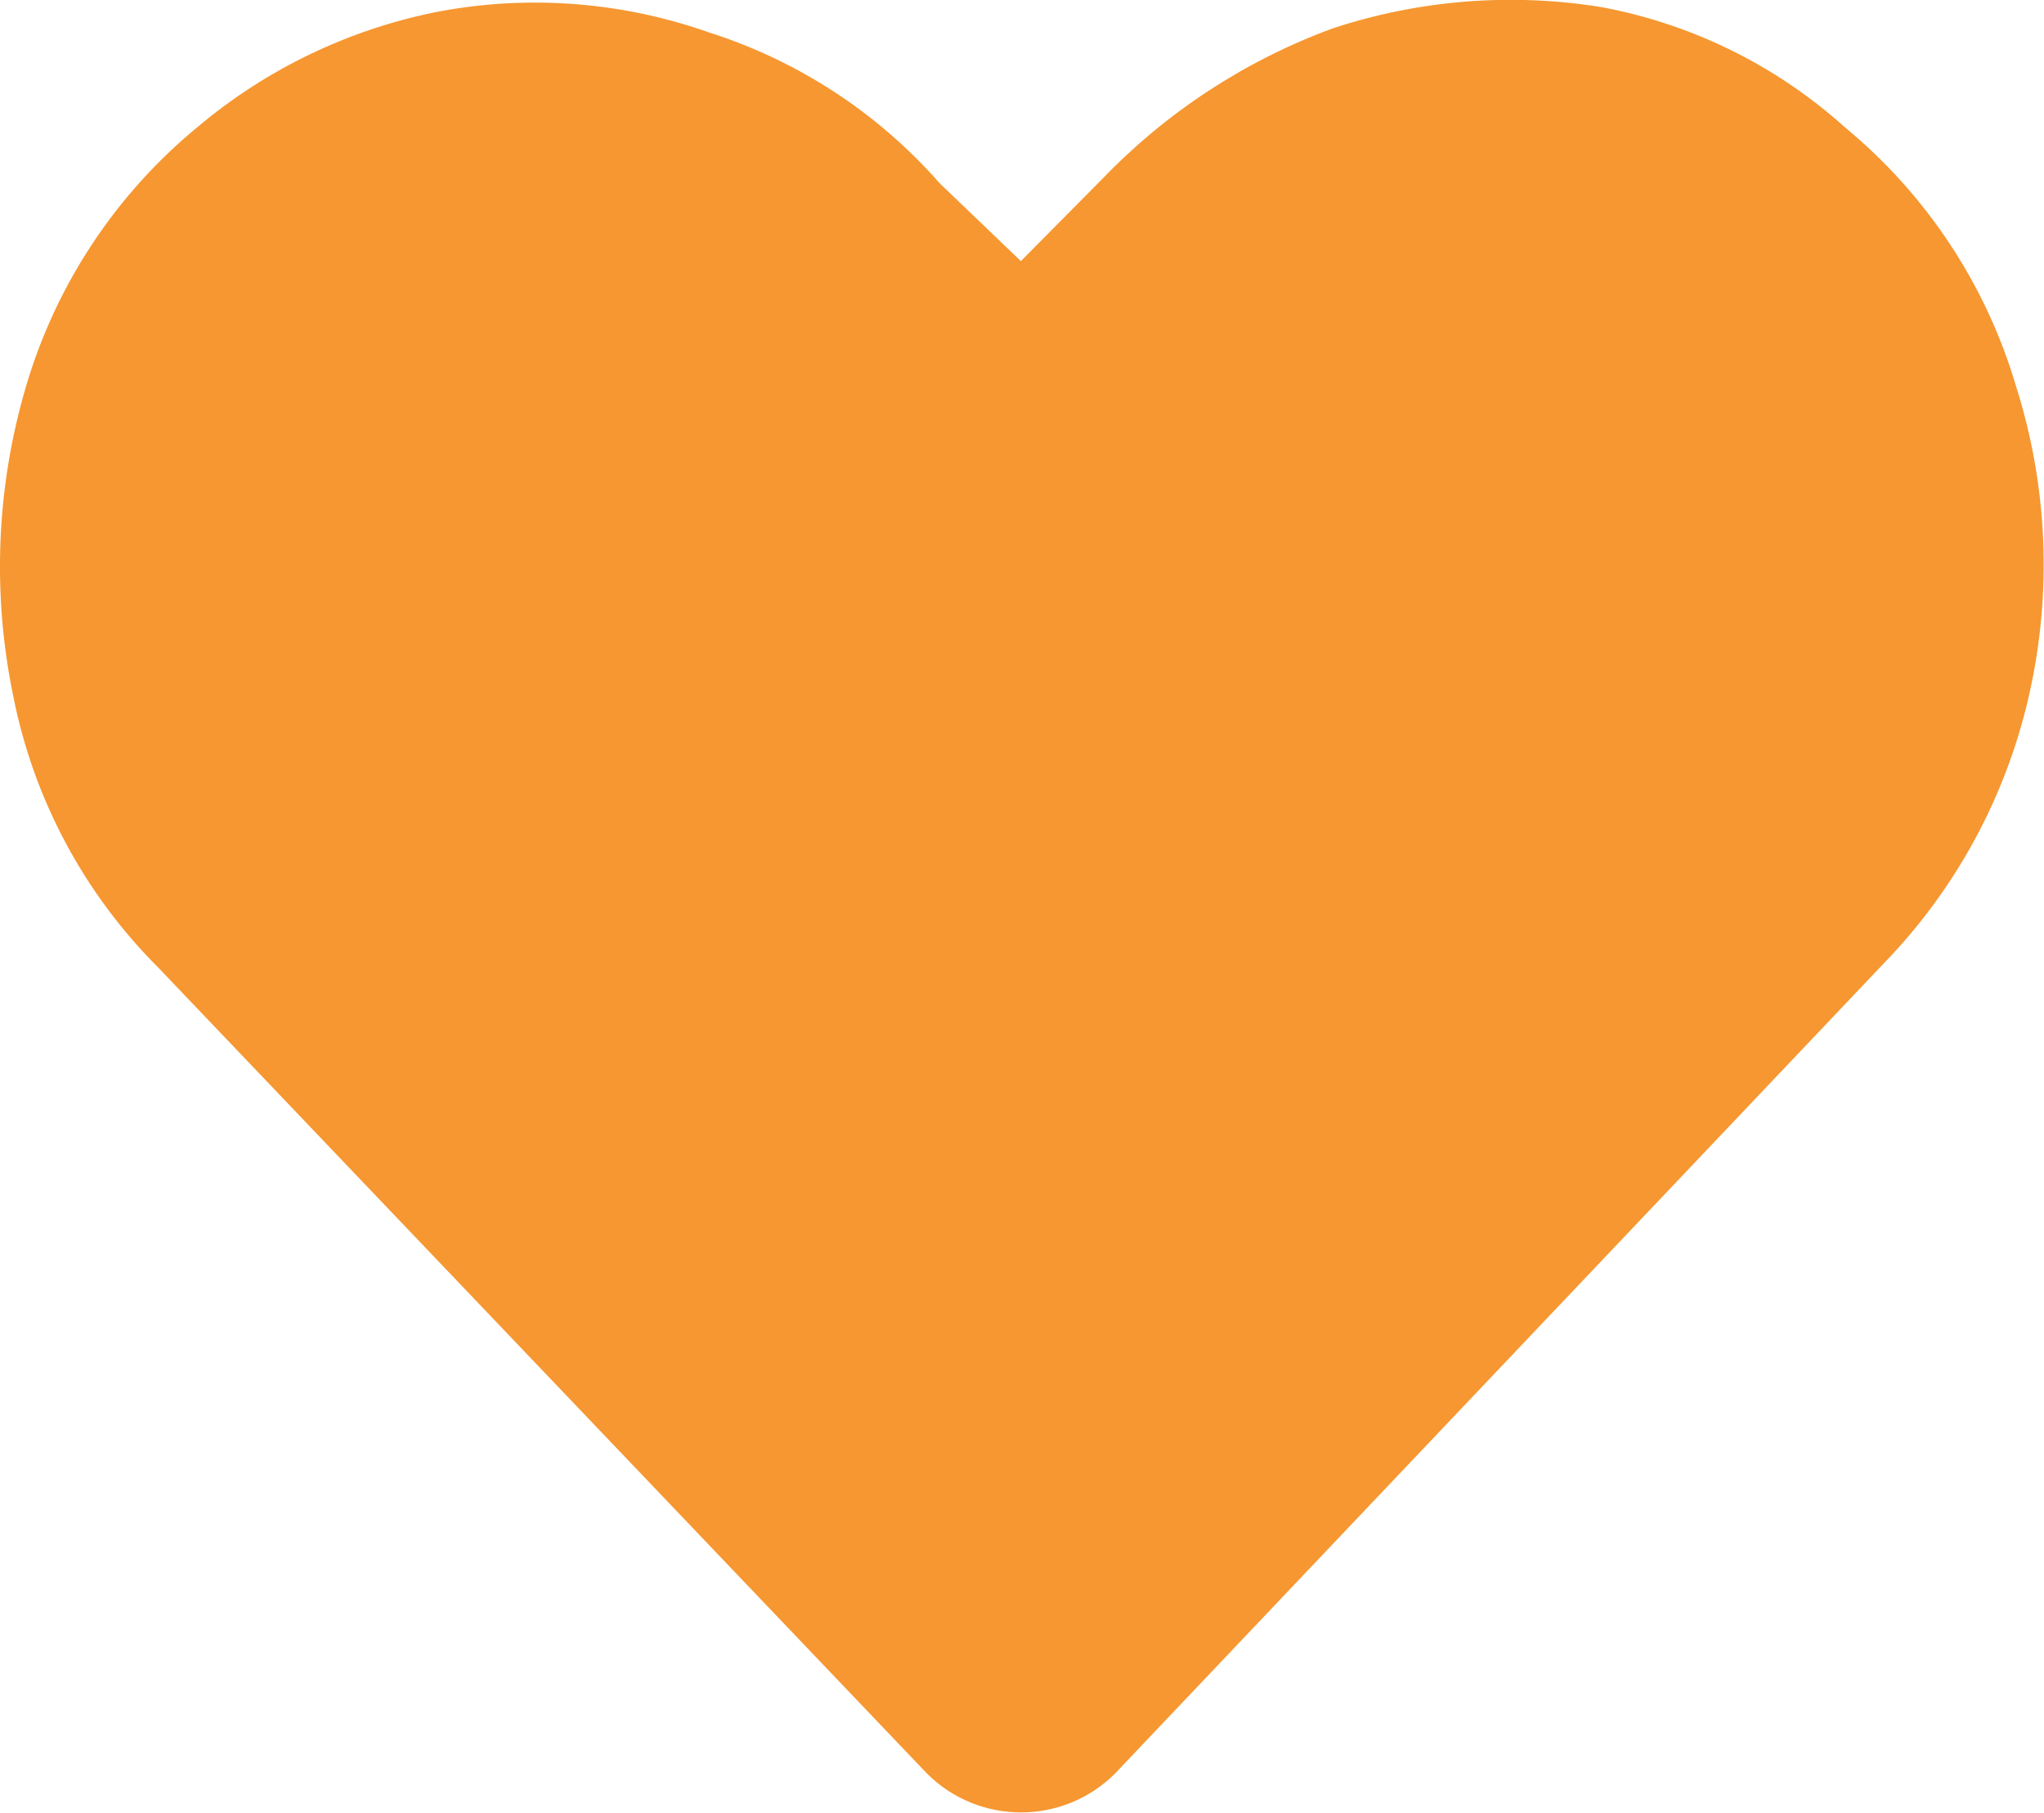
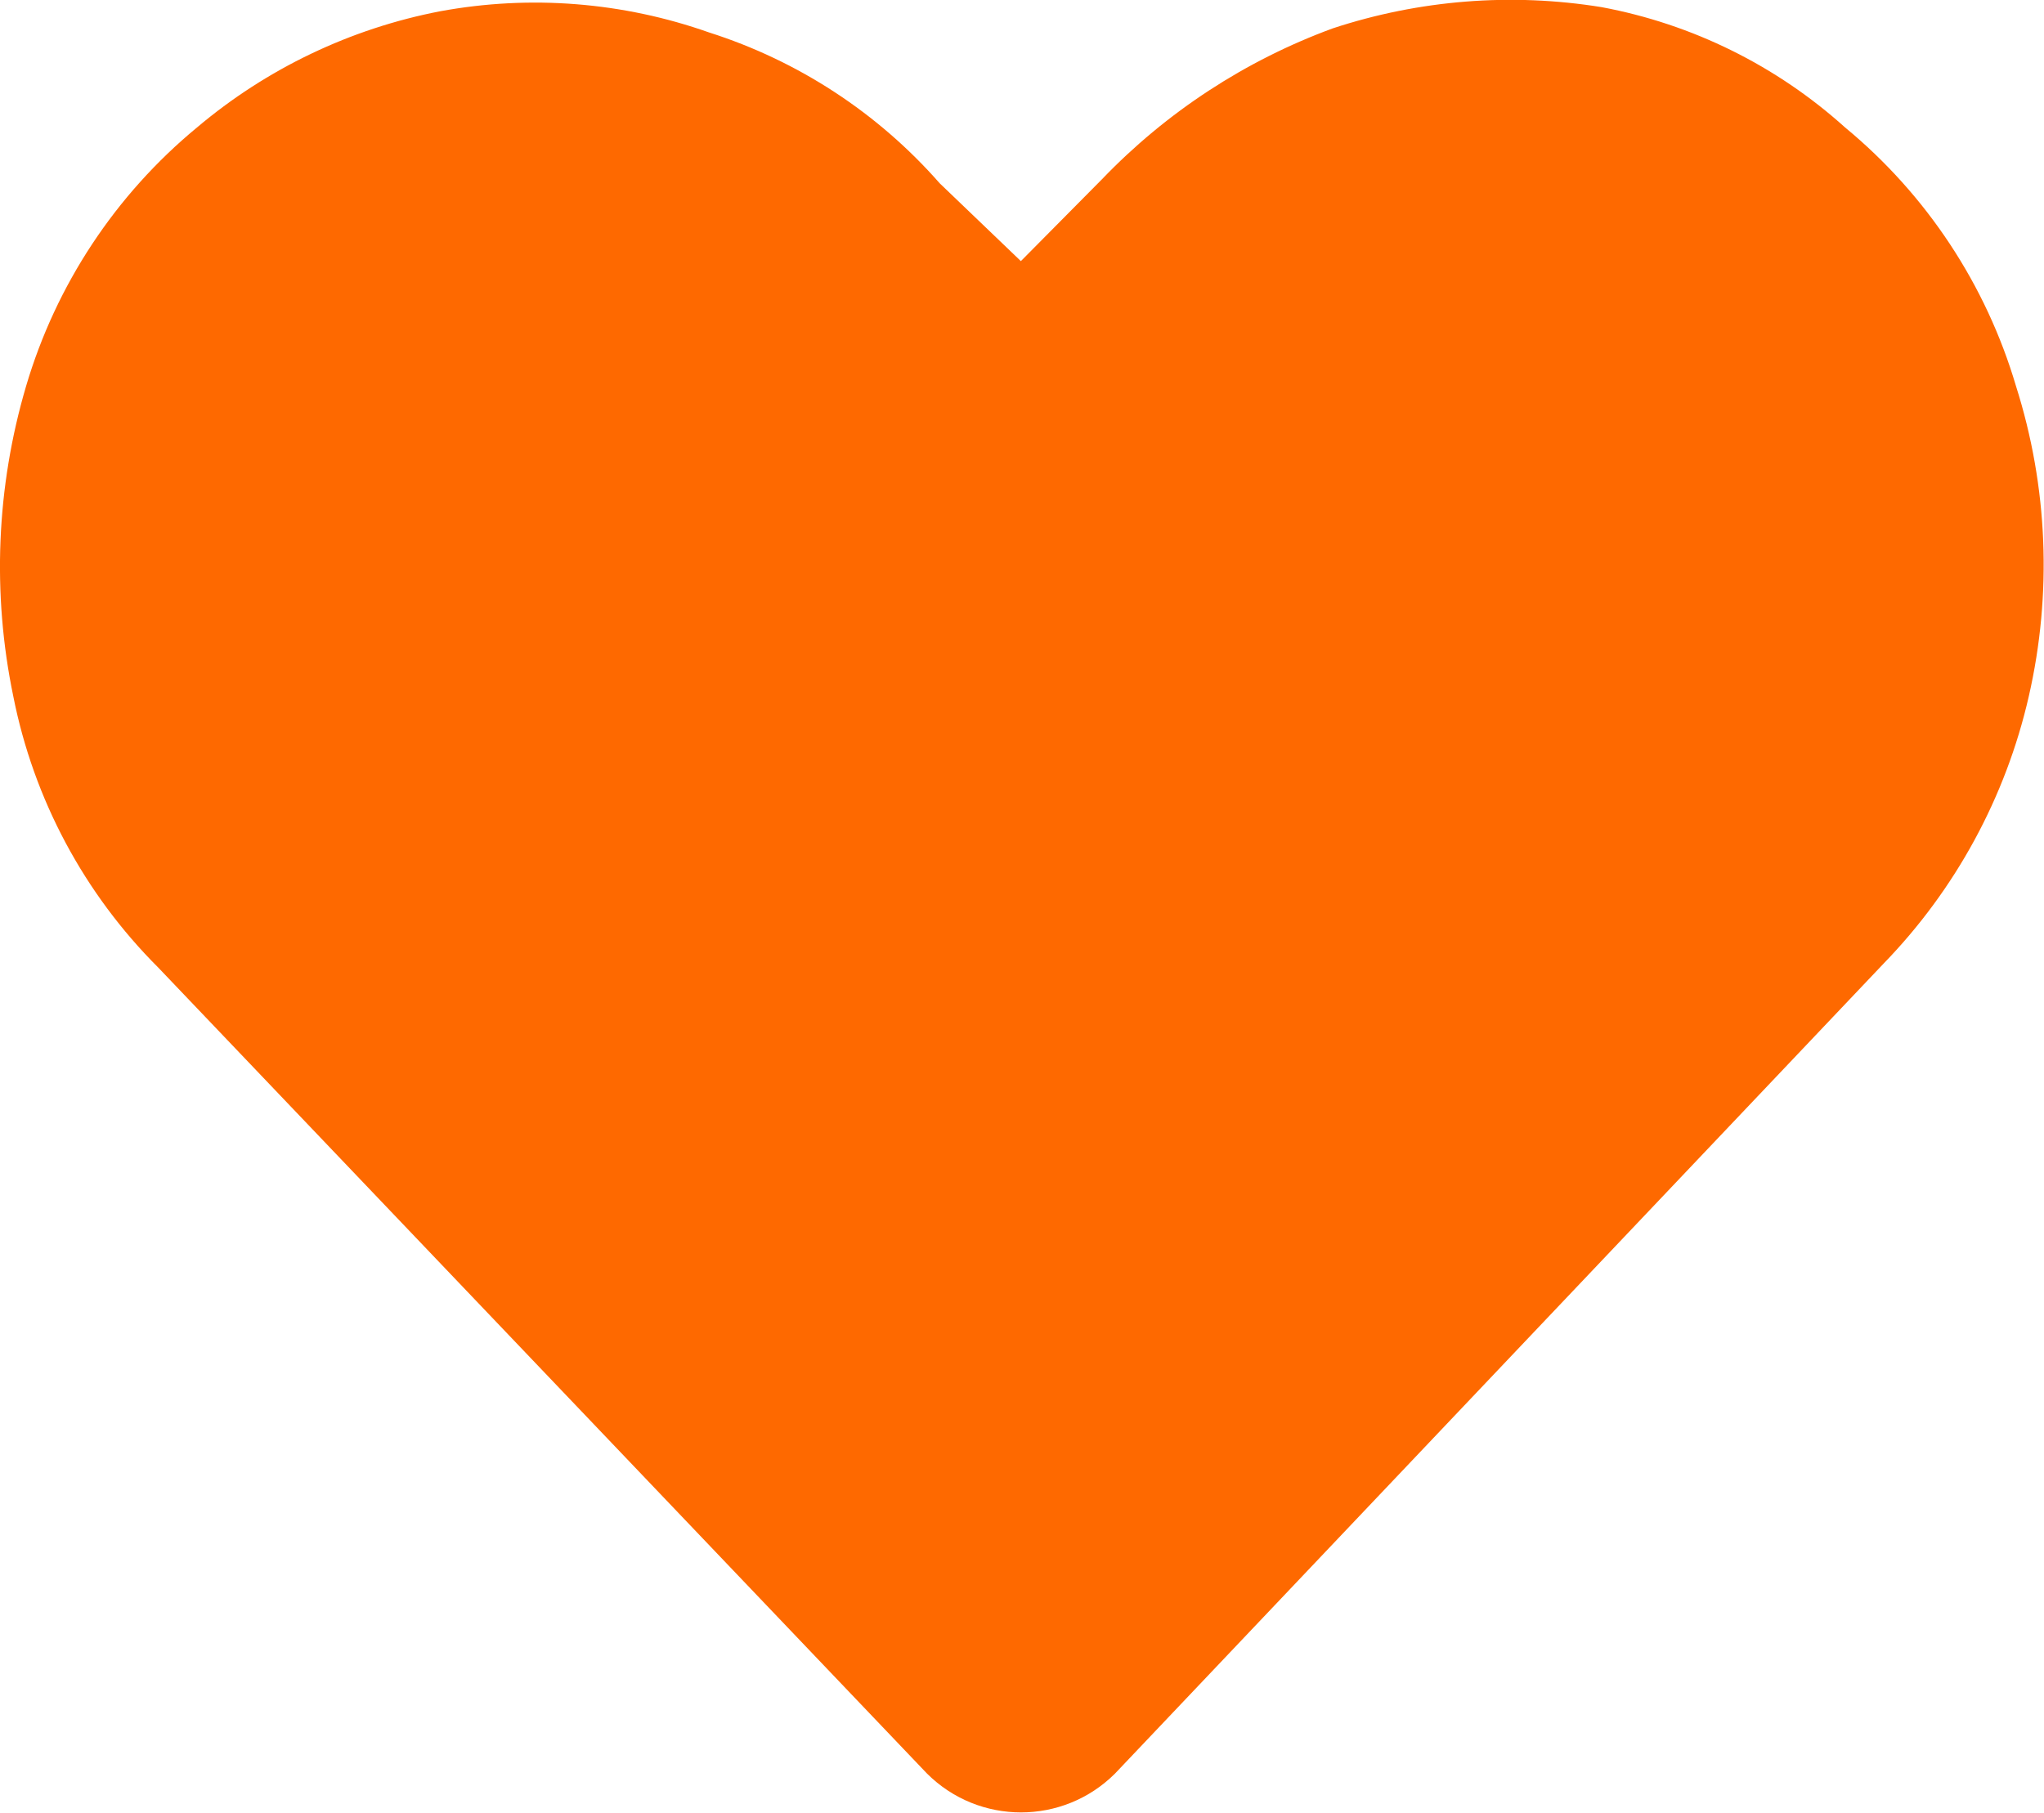
<svg xmlns="http://www.w3.org/2000/svg" viewBox="0 0 28.894 25.627">
  <defs>
-     <style>.a{fill:#f69731;}</style>
+     <style>.a{fill:#fe6900;}</style>
  </defs>
  <g transform="translate(-0.088 8.059)">
    <path class="a" d="M26.171,1.744A7.492,7.492,0,0,1,28.586,5.4a8.343,8.343,0,0,1,.181,4.387,7.975,7.975,0,0,1-2.052,3.778L15.849,25.019a1.882,1.882,0,0,1-2.656,0L2.328,13.625A7.468,7.468,0,0,1,.276,9.787,9.015,9.015,0,0,1,.457,5.4,7.492,7.492,0,0,1,2.872,1.744,7.537,7.537,0,0,1,6.312.1a7.386,7.386,0,0,1,3.8.3,7.274,7.274,0,0,1,3.26,2.133l1.147,1.1,1.147-1.158A8.664,8.664,0,0,1,18.928.342a8.039,8.039,0,0,1,3.8-.3A7.077,7.077,0,0,1,26.171,1.744Z" transform="translate(0 -8)" />
  </g>
</svg>
